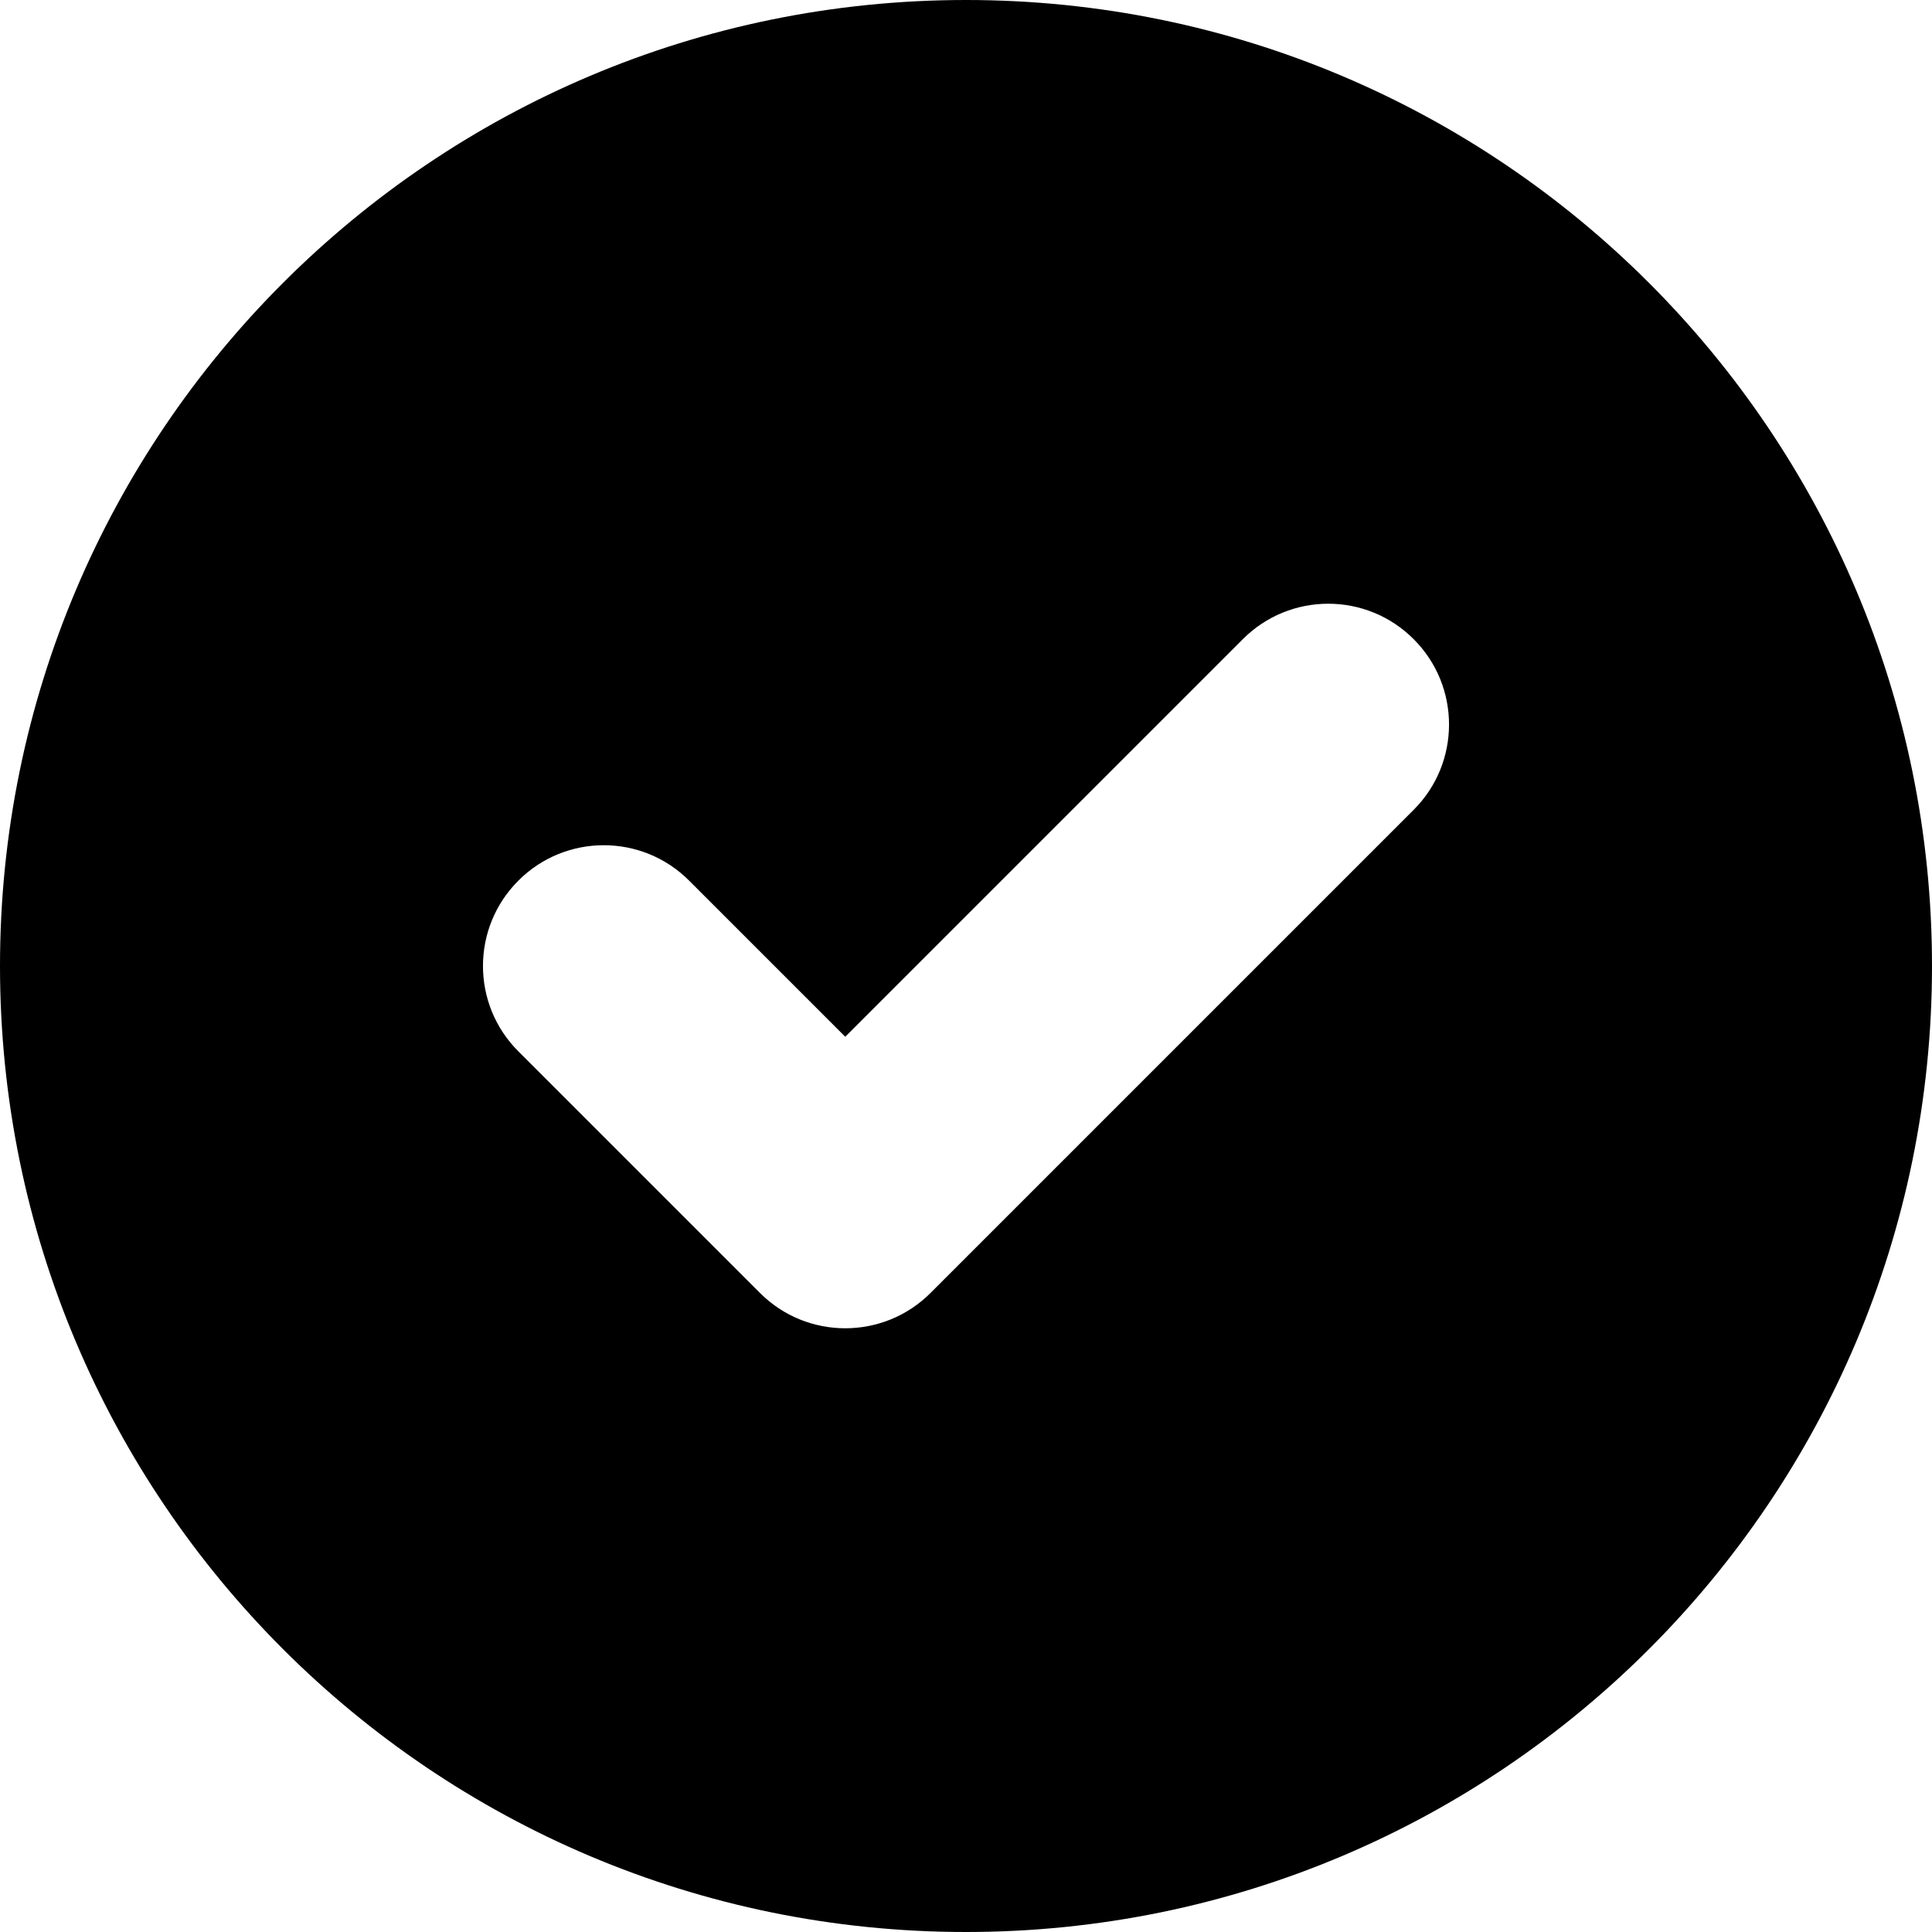
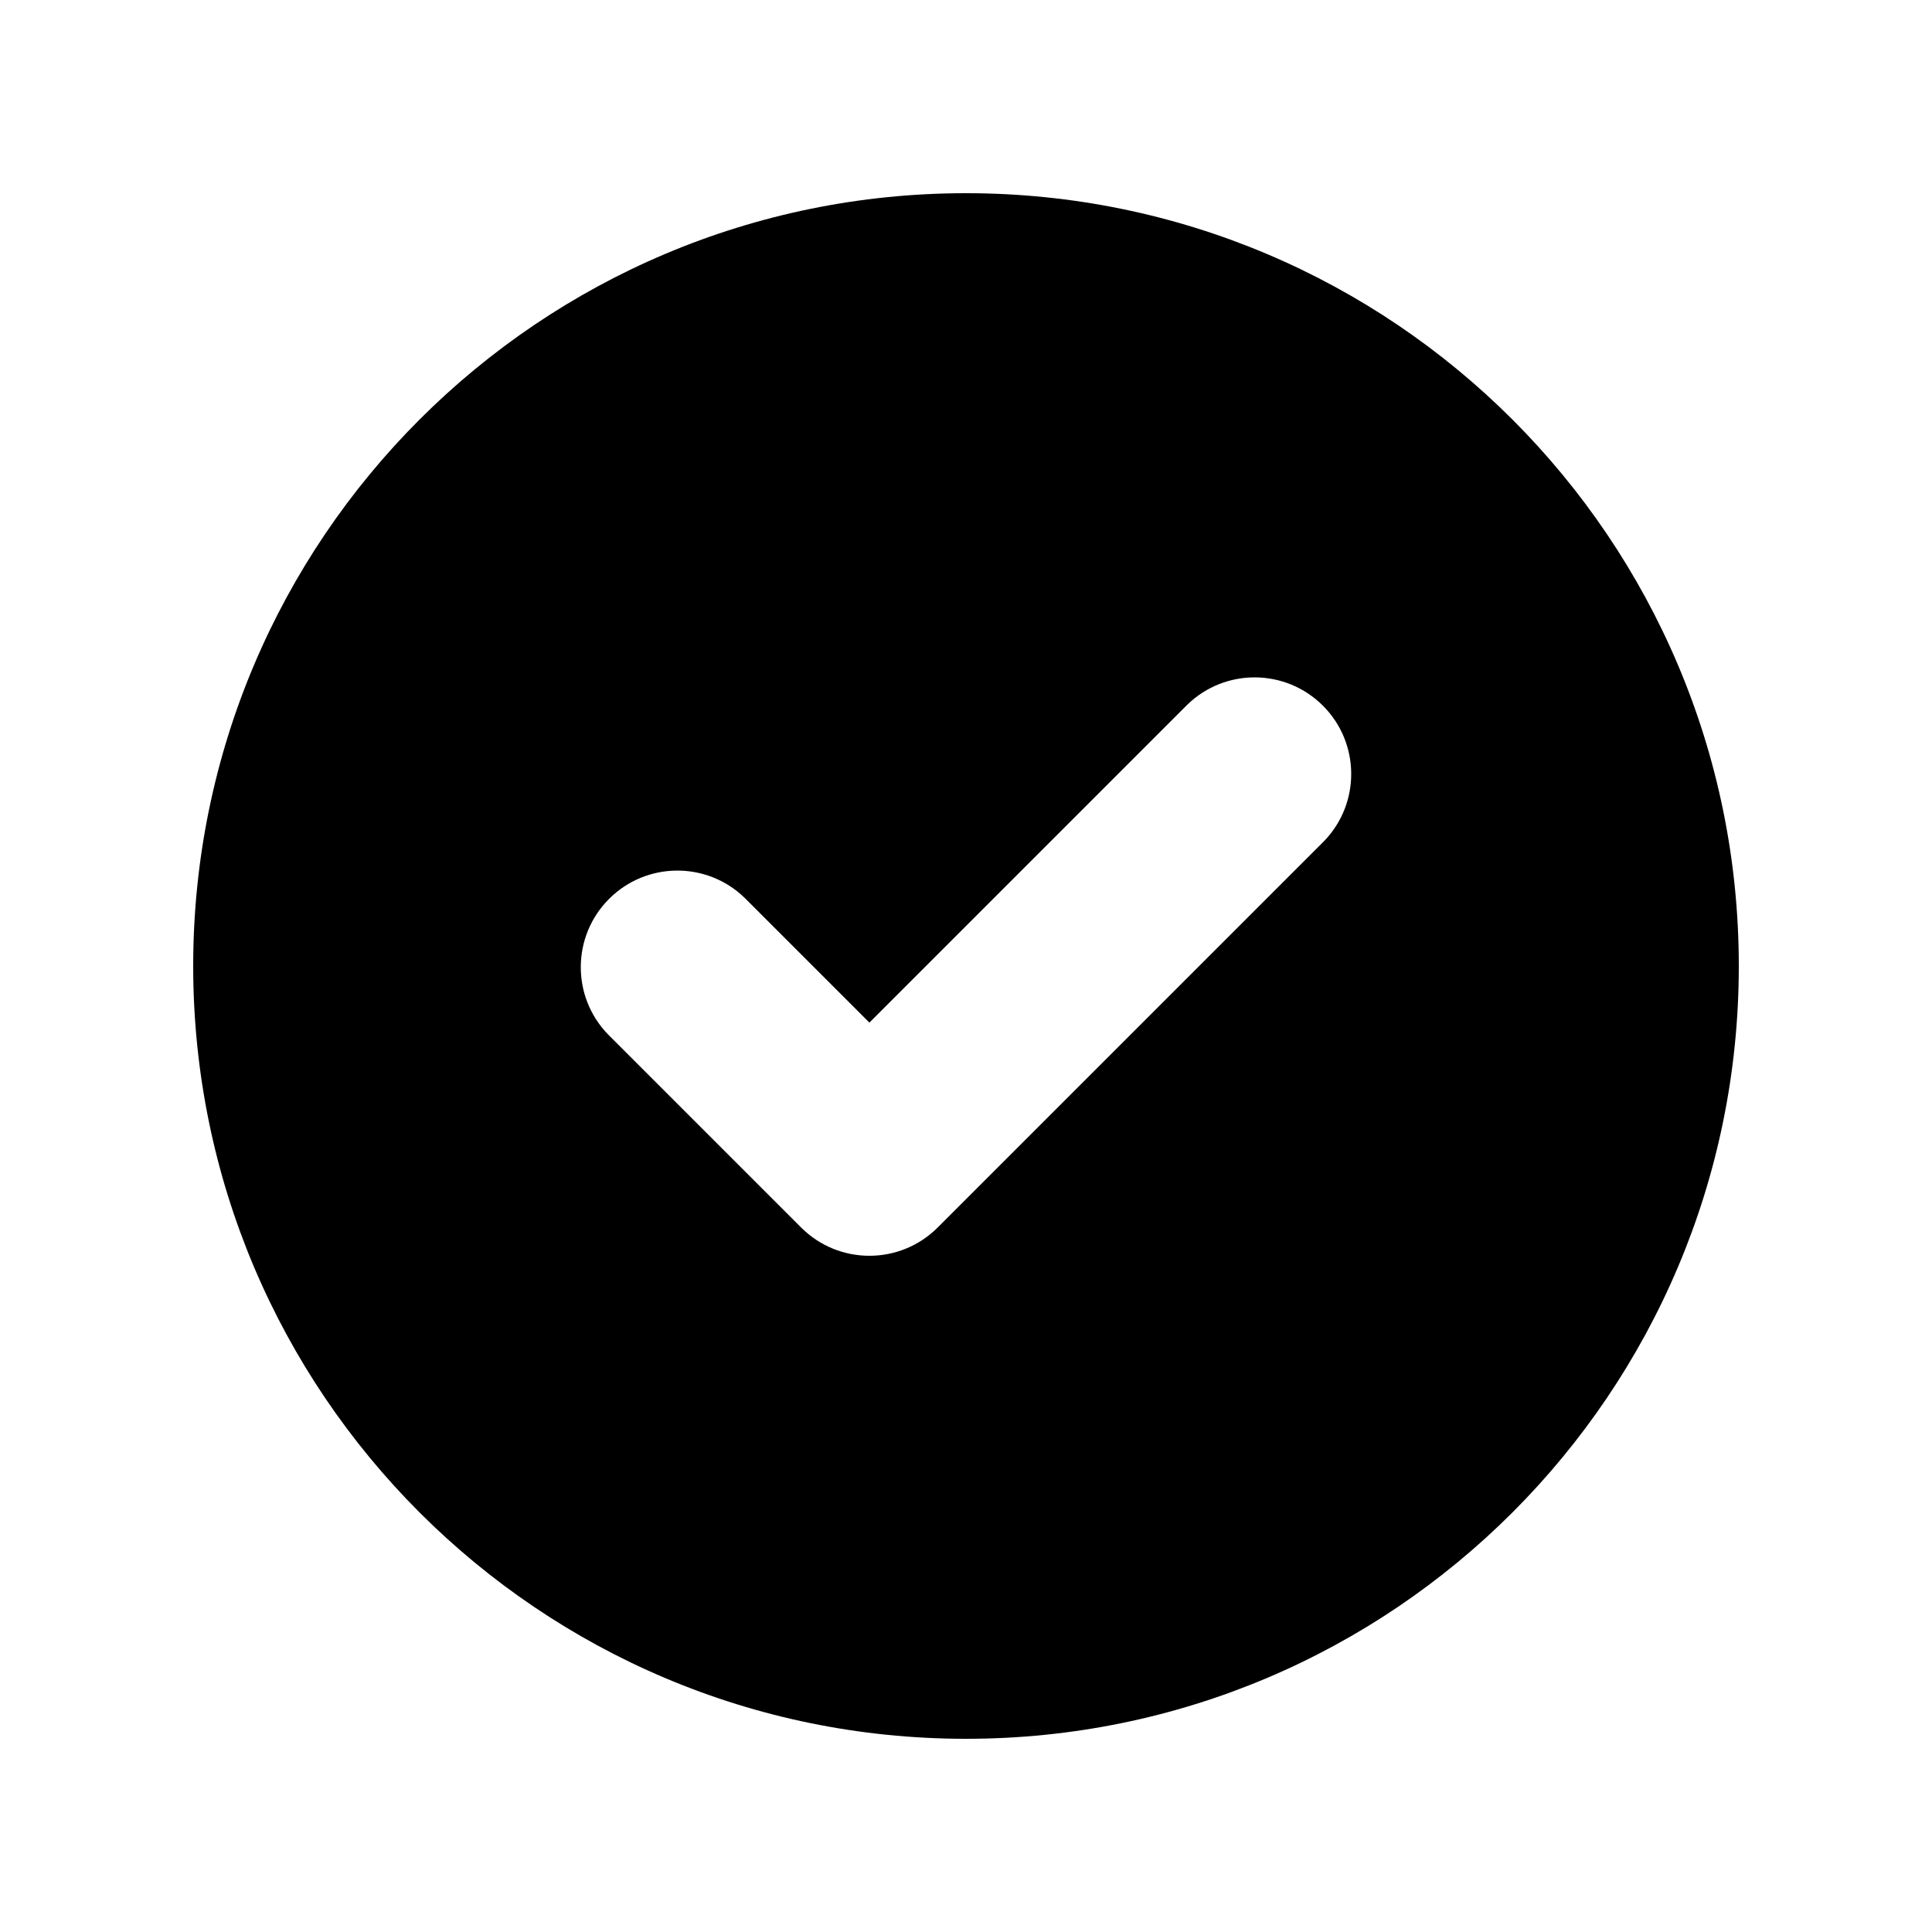
- <svg xmlns="http://www.w3.org/2000/svg" viewBox="0 0 16 16" fill="none">
-   <path fill-rule="evenodd" clip-rule="evenodd" d="M8 16C12.418 16 16 12.418 16 8C16 3.582 12.418 0 8 0C3.582 0 0 3.582 0 8C0 12.418 3.582 16 8 16ZM11.707 6.707C12.098 6.317 12.098 5.683 11.707 5.293C11.317 4.902 10.683 4.902 10.293 5.293L7 8.586L5.707 7.293C5.317 6.902 4.683 6.902 4.293 7.293C3.902 7.683 3.902 8.317 4.293 8.707L6.293 10.707C6.683 11.098 7.317 11.098 7.707 10.707L11.707 6.707Z" fill="currentColor" />
+ <svg xmlns="http://www.w3.org/2000/svg" fill="currentColor" viewBox="0 0 20 20">
+   <path fill-rule="evenodd" d="M10 18a8 8 0 1 0 0-16 8 8 0 0 0 0 16Zm3.707-9.293a1 1 0 0 0-1.414-1.414L9 10.586 7.707 9.293a1 1 0 0 0-1.414 1.414l2 2a1 1 0 0 0 1.414 0l4-4Z" clip-rule="evenodd" />
</svg>
